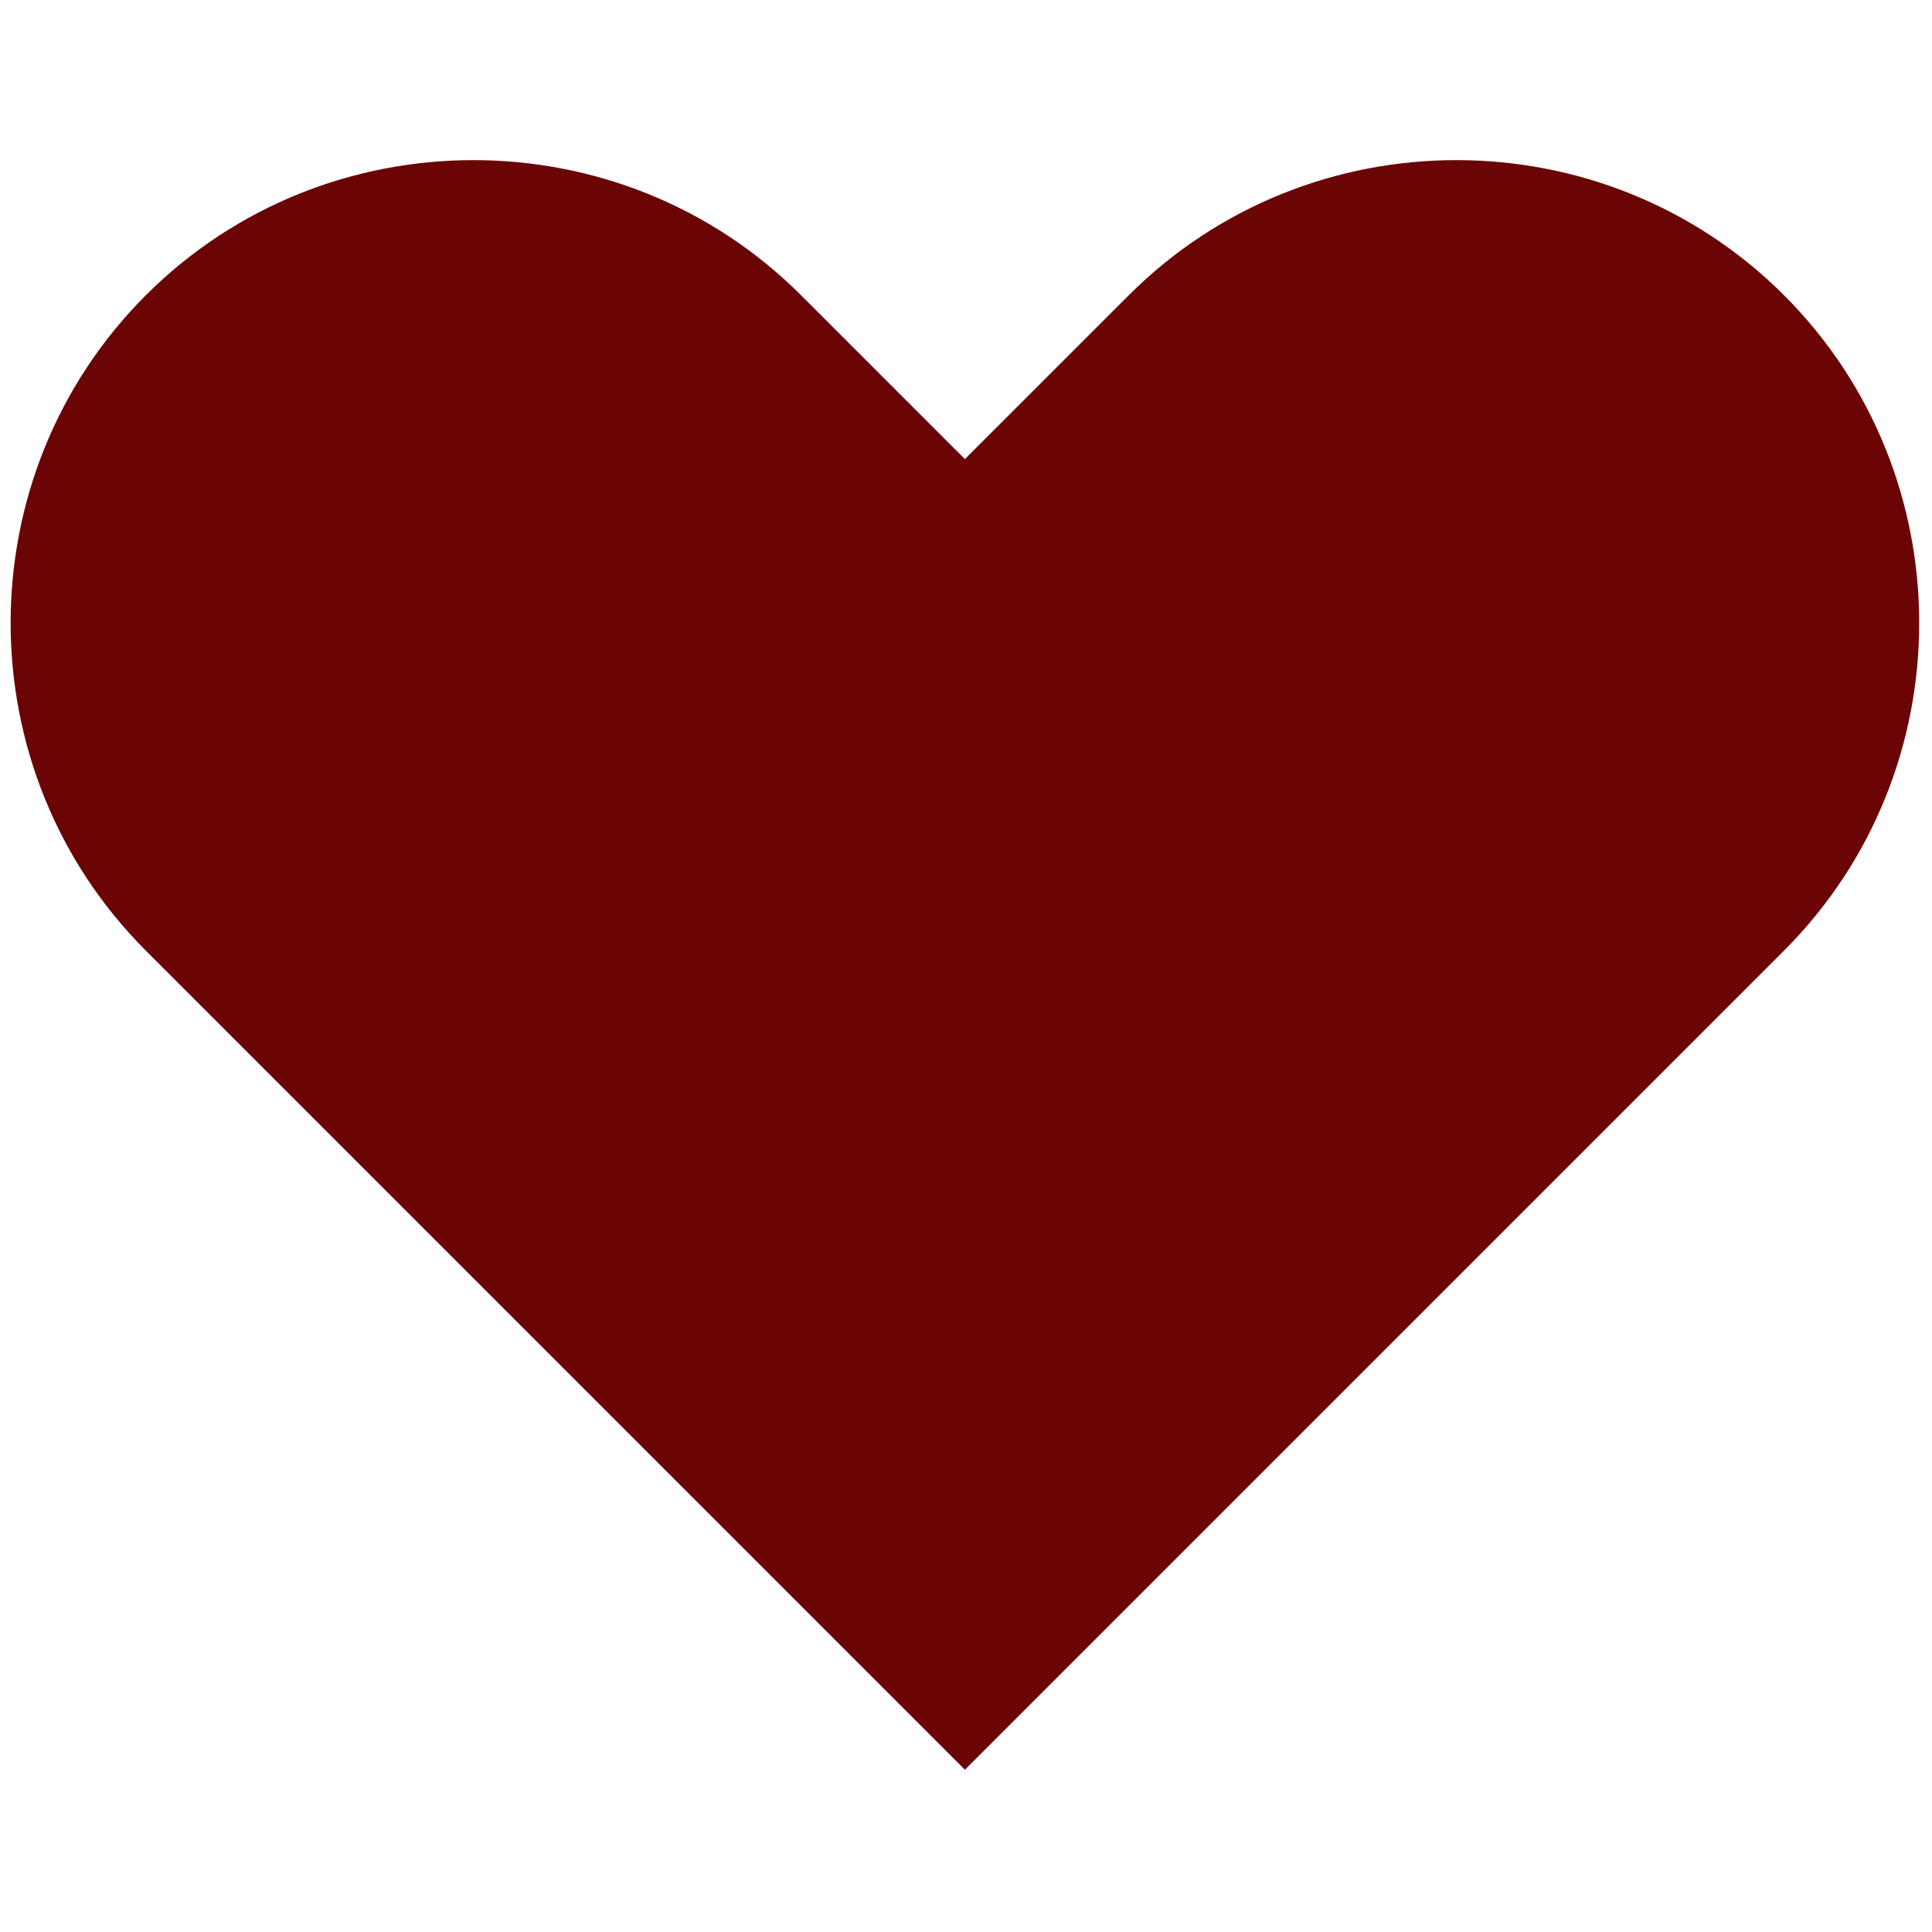
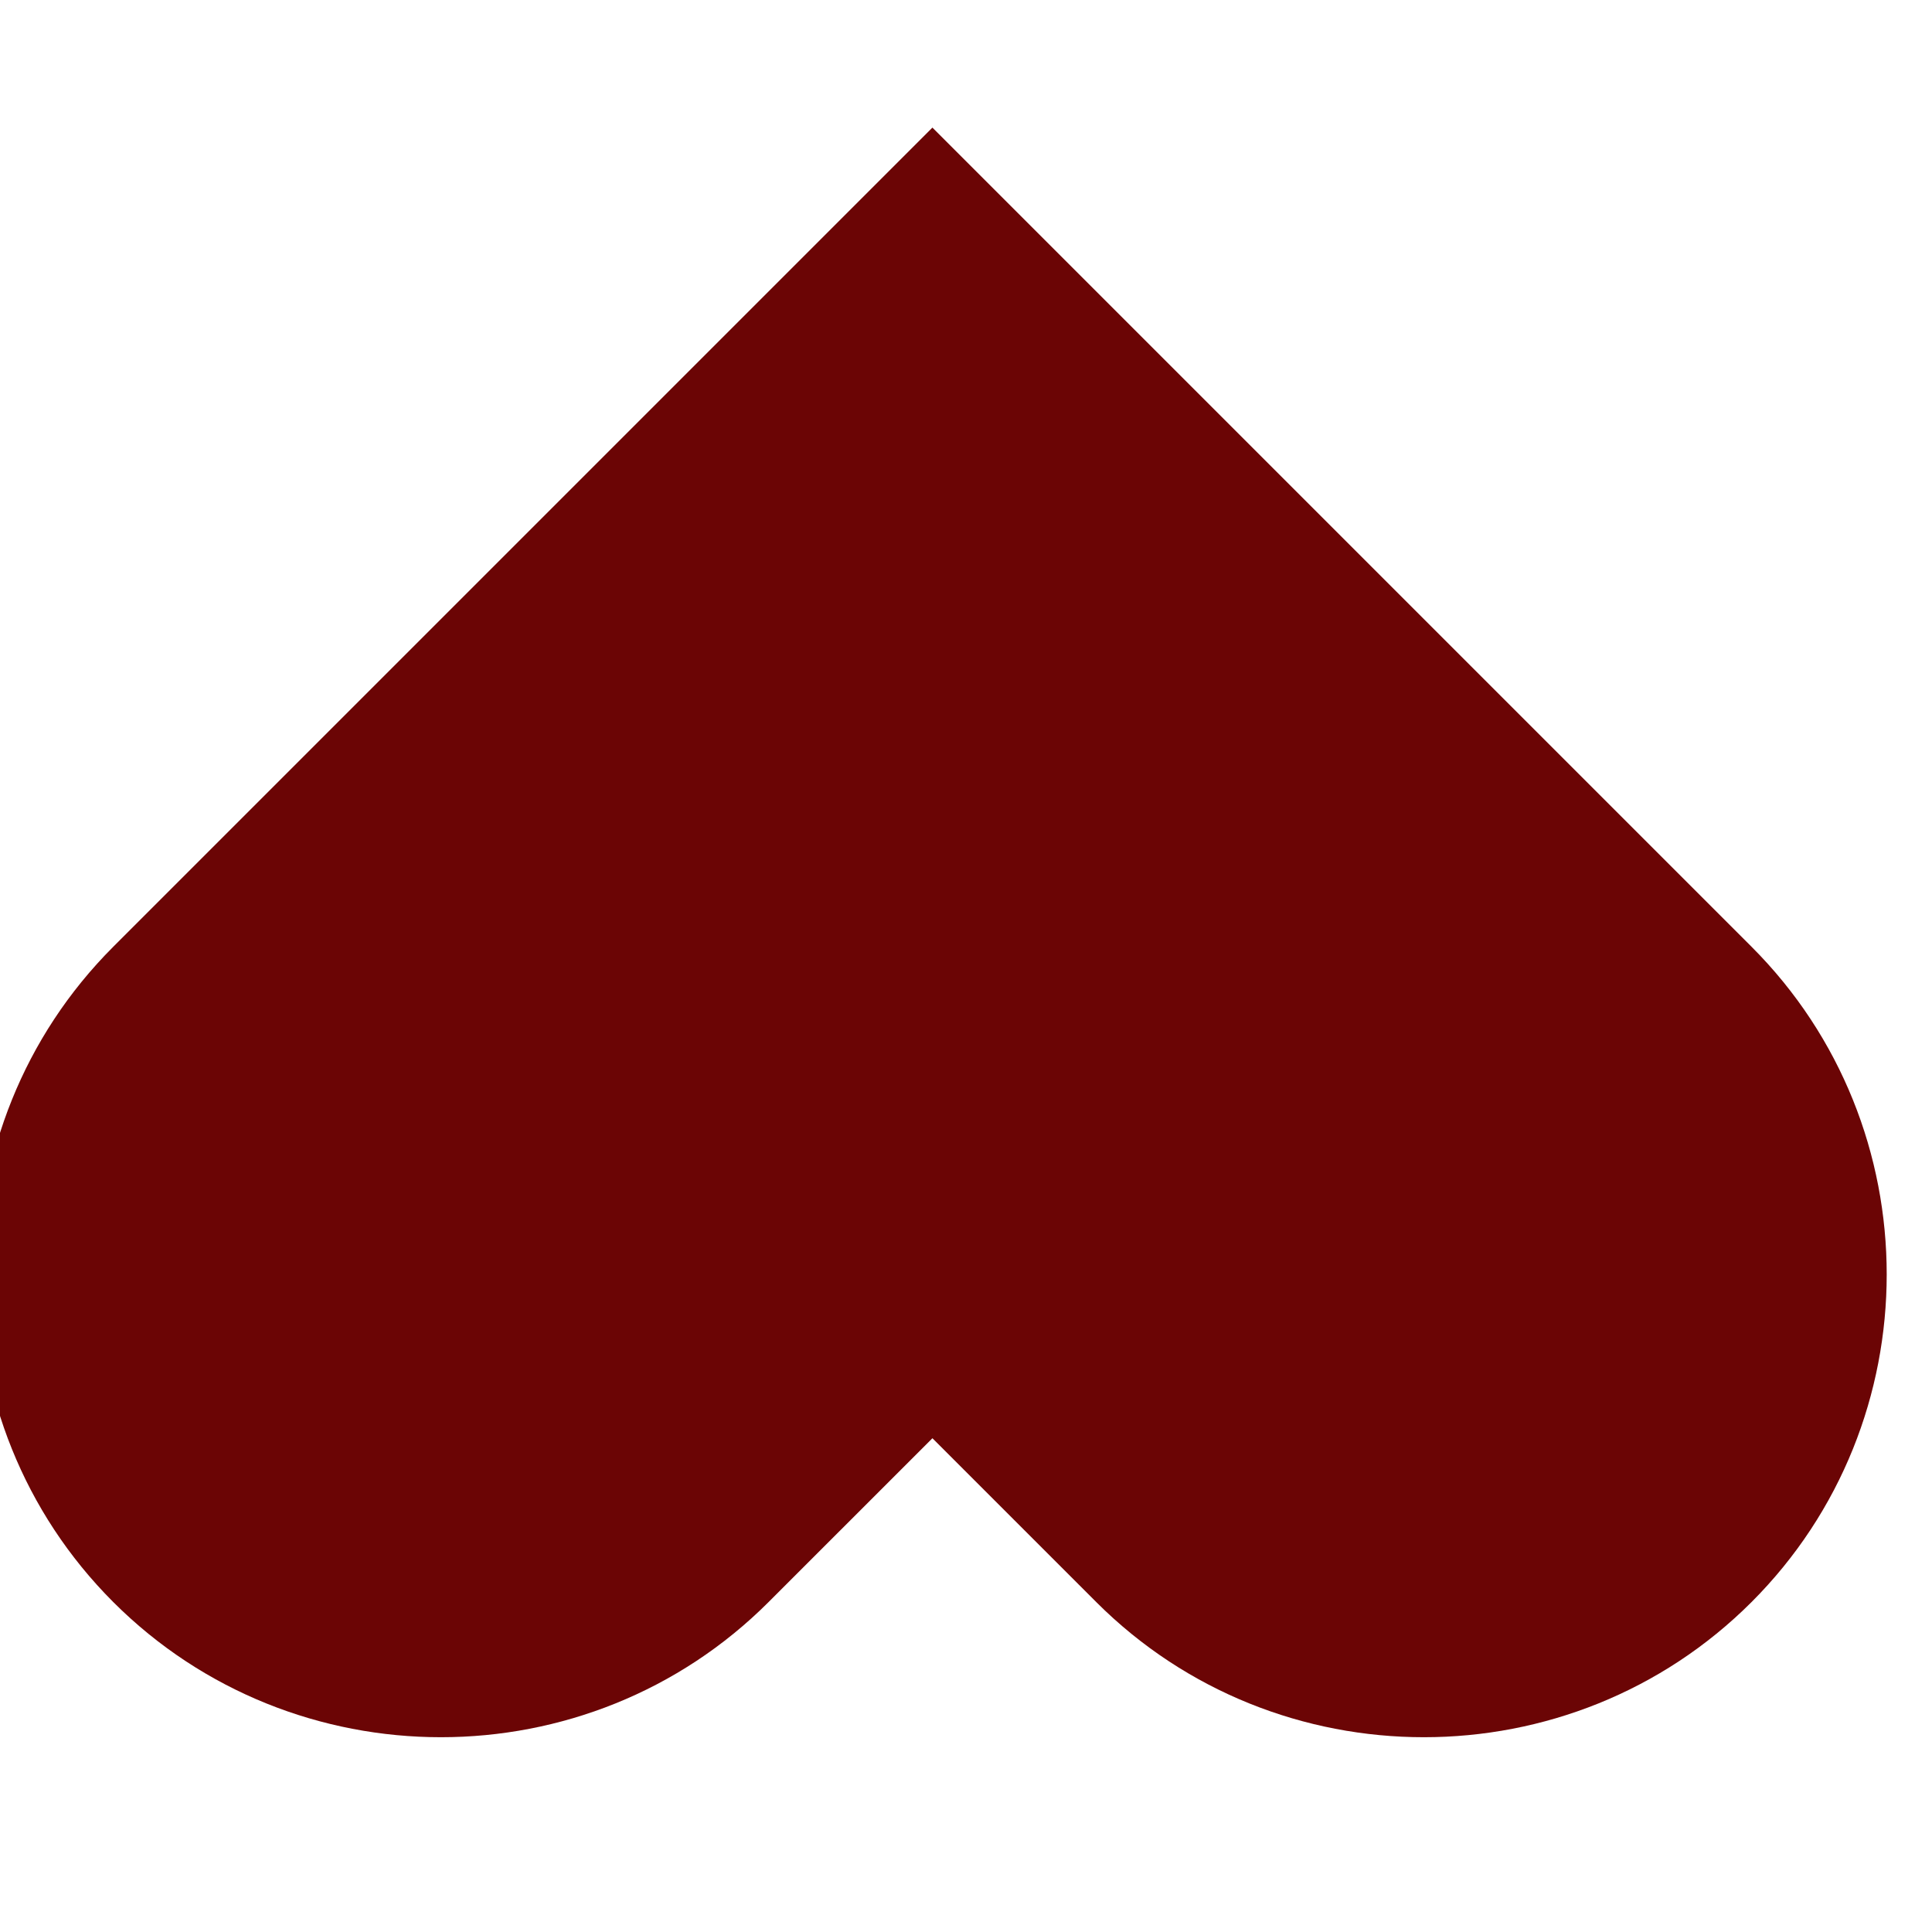
<svg xmlns="http://www.w3.org/2000/svg" version="1.1" viewBox="0 0 256 256" xml:space="preserve">
  <defs>
</defs>
-   <g style="stroke: none; stroke-width: 0; stroke-dasharray: none; stroke-linecap: butt; stroke-linejoin: miter; stroke-miterlimit: 10; fill: none; fill-rule: nonzero; opacity: 1;" transform="translate(1.406593 1.406593) scale(2.81 2.81)">
+   <g style="stroke: none; stroke-width: 0; stroke-dasharray: none; stroke-linecap: butt; stroke-linejoin: miter; stroke-miterlimit: 10; fill: none; fill-rule: nonzero; opacity: 1;" transform="translate(250,250) scale(2.81 2.81) rotate(180)">
    <path d="M 83.627 13.423 L 83.627 13.423 c -8.498 -8.498 -22.403 -8.498 -30.901 0 L 45 21.148 l -7.725 -7.725 c -8.498 -8.498 -22.403 -8.498 -30.901 0 s -8.498 22.403 0 30.901 l 13.247 13.247 c 0 0 0 0 0 0 L 45 82.951 l 25.379 -25.379 l 13.248 -13.248 C 92.124 35.826 92.124 21.921 83.627 13.423 z" style="stroke: none; stroke-width: 1; stroke-dasharray: none; stroke-linecap: butt; stroke-linejoin: miter; stroke-miterlimit: 10; fill: #6b0505; fill-opacity: 1; stroke:#6b0505; stroke-width: 12px; stroke-opacity: 0; fill-rule: nonzero; opacity: 1;" transform=" matrix(1 0 0 1 0 0) " stroke-linecap="round" />
  </g>
</svg>
